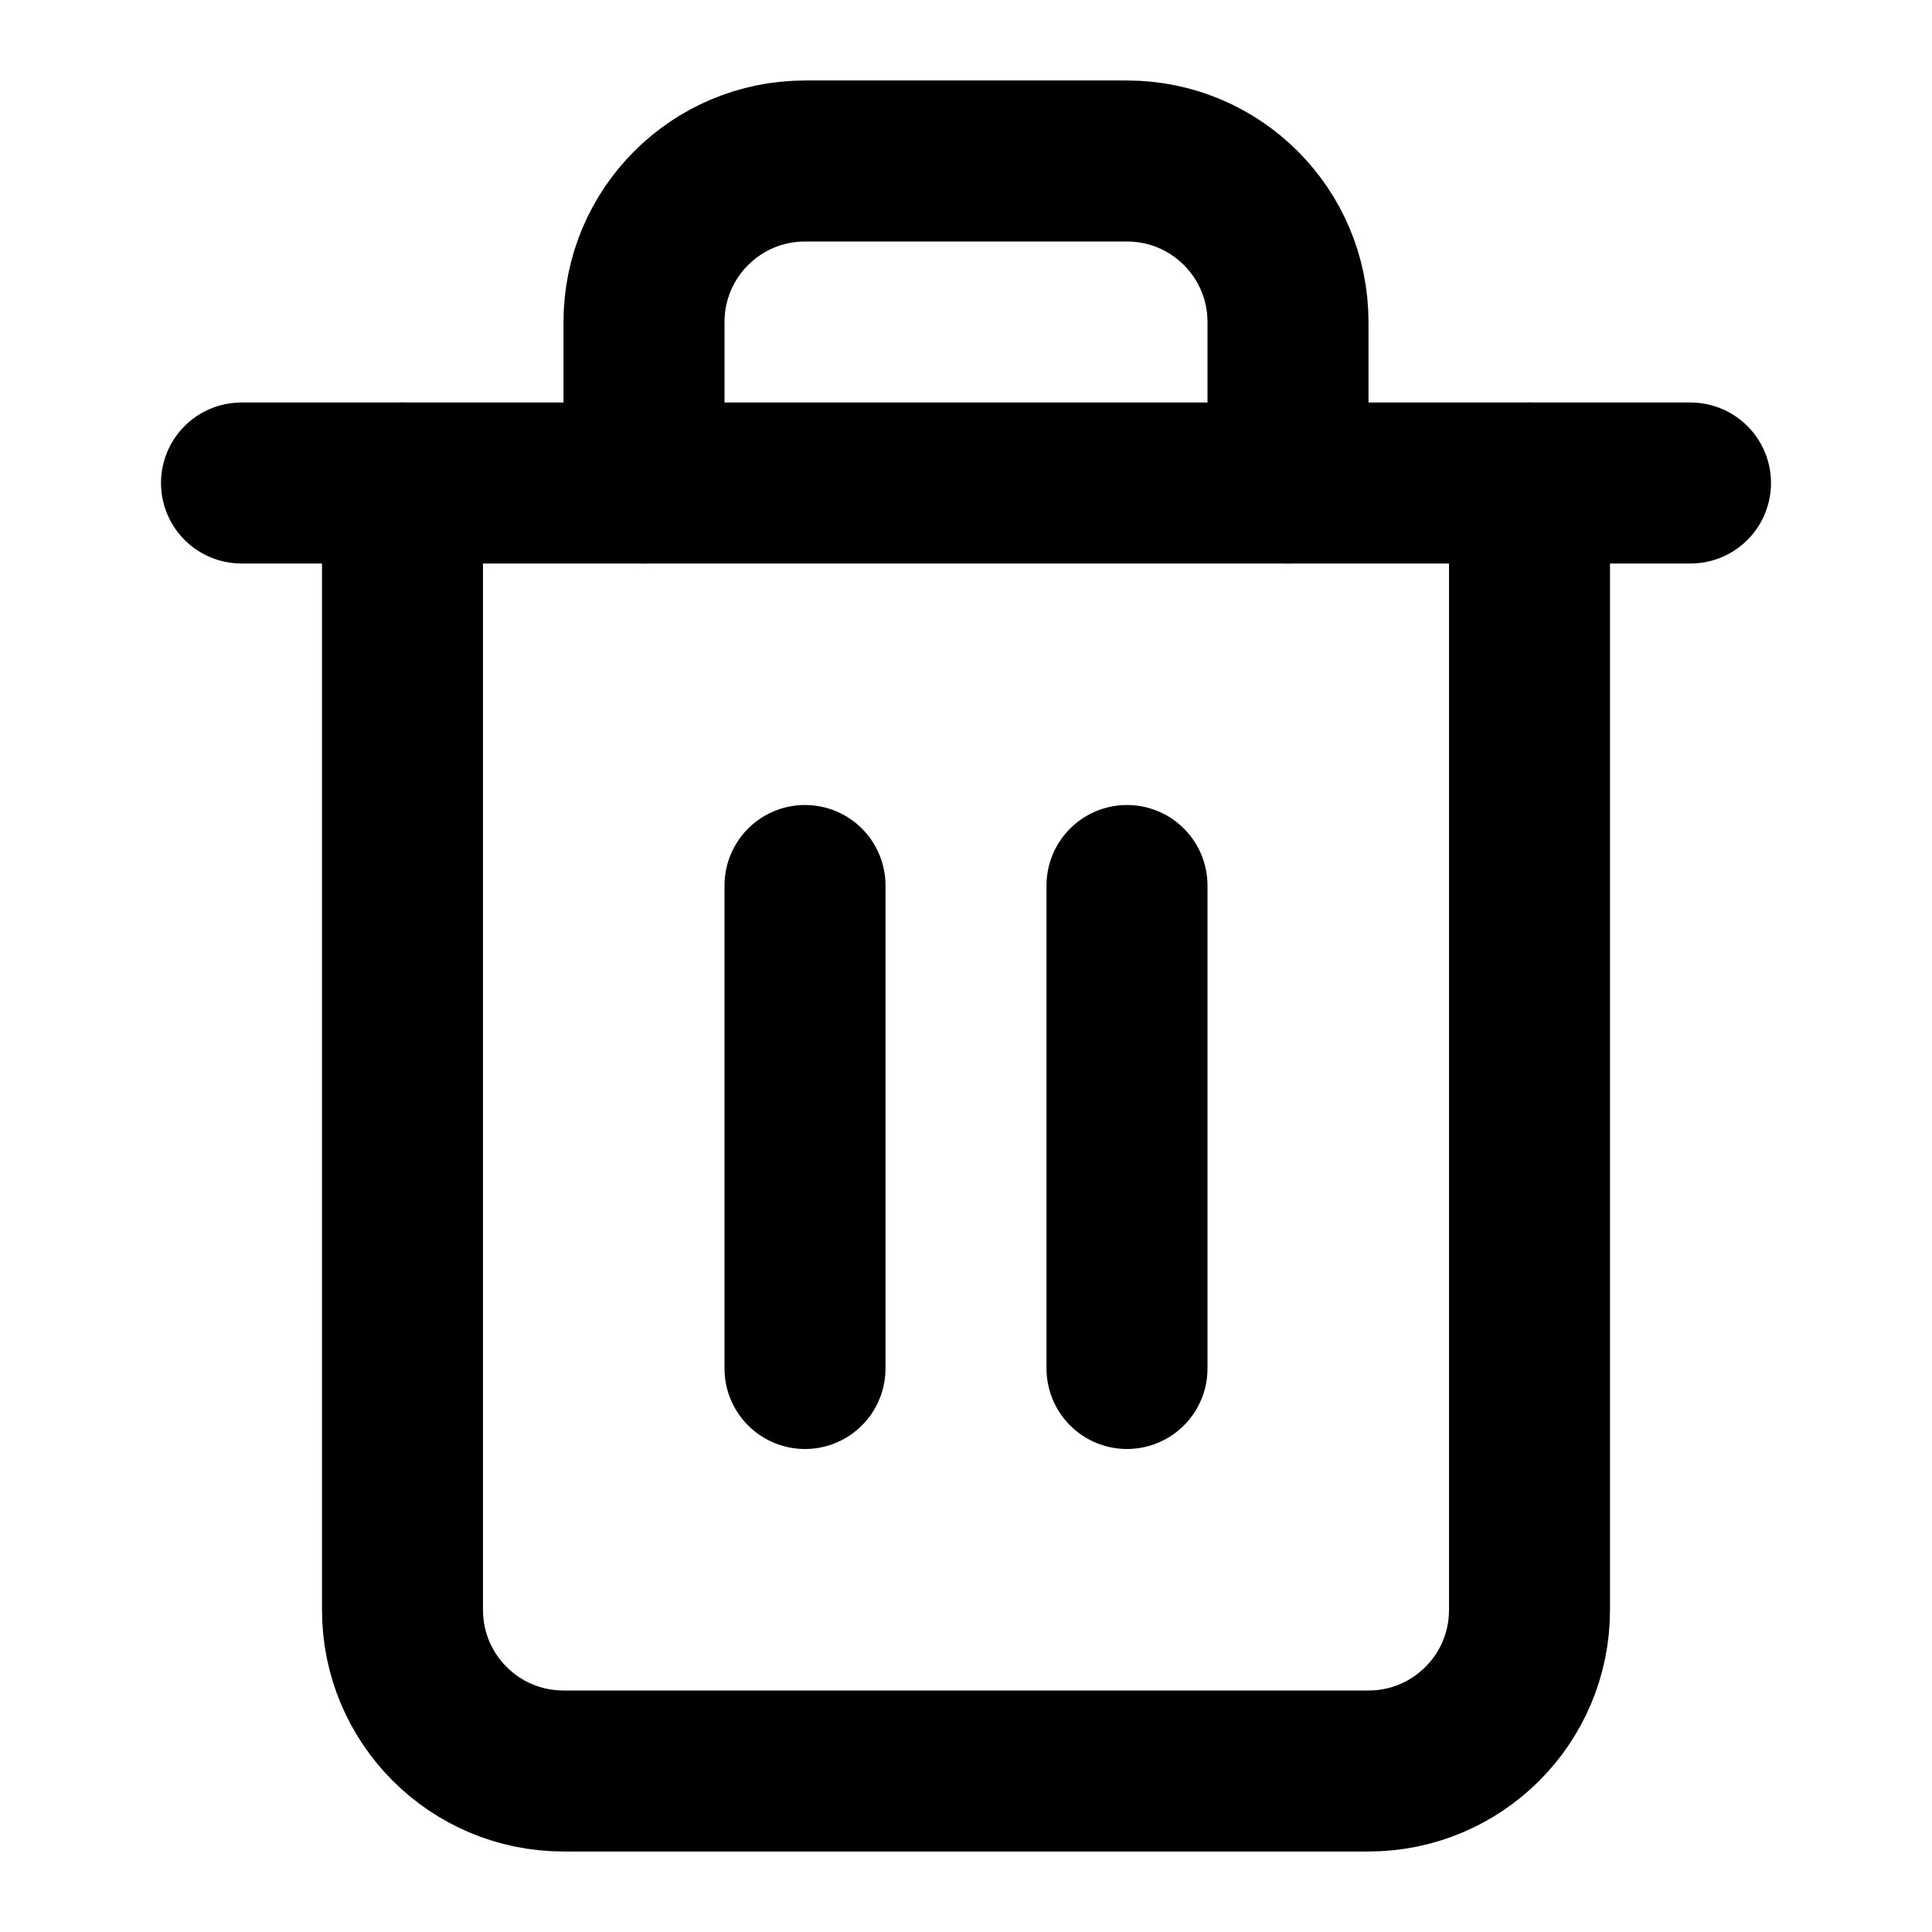
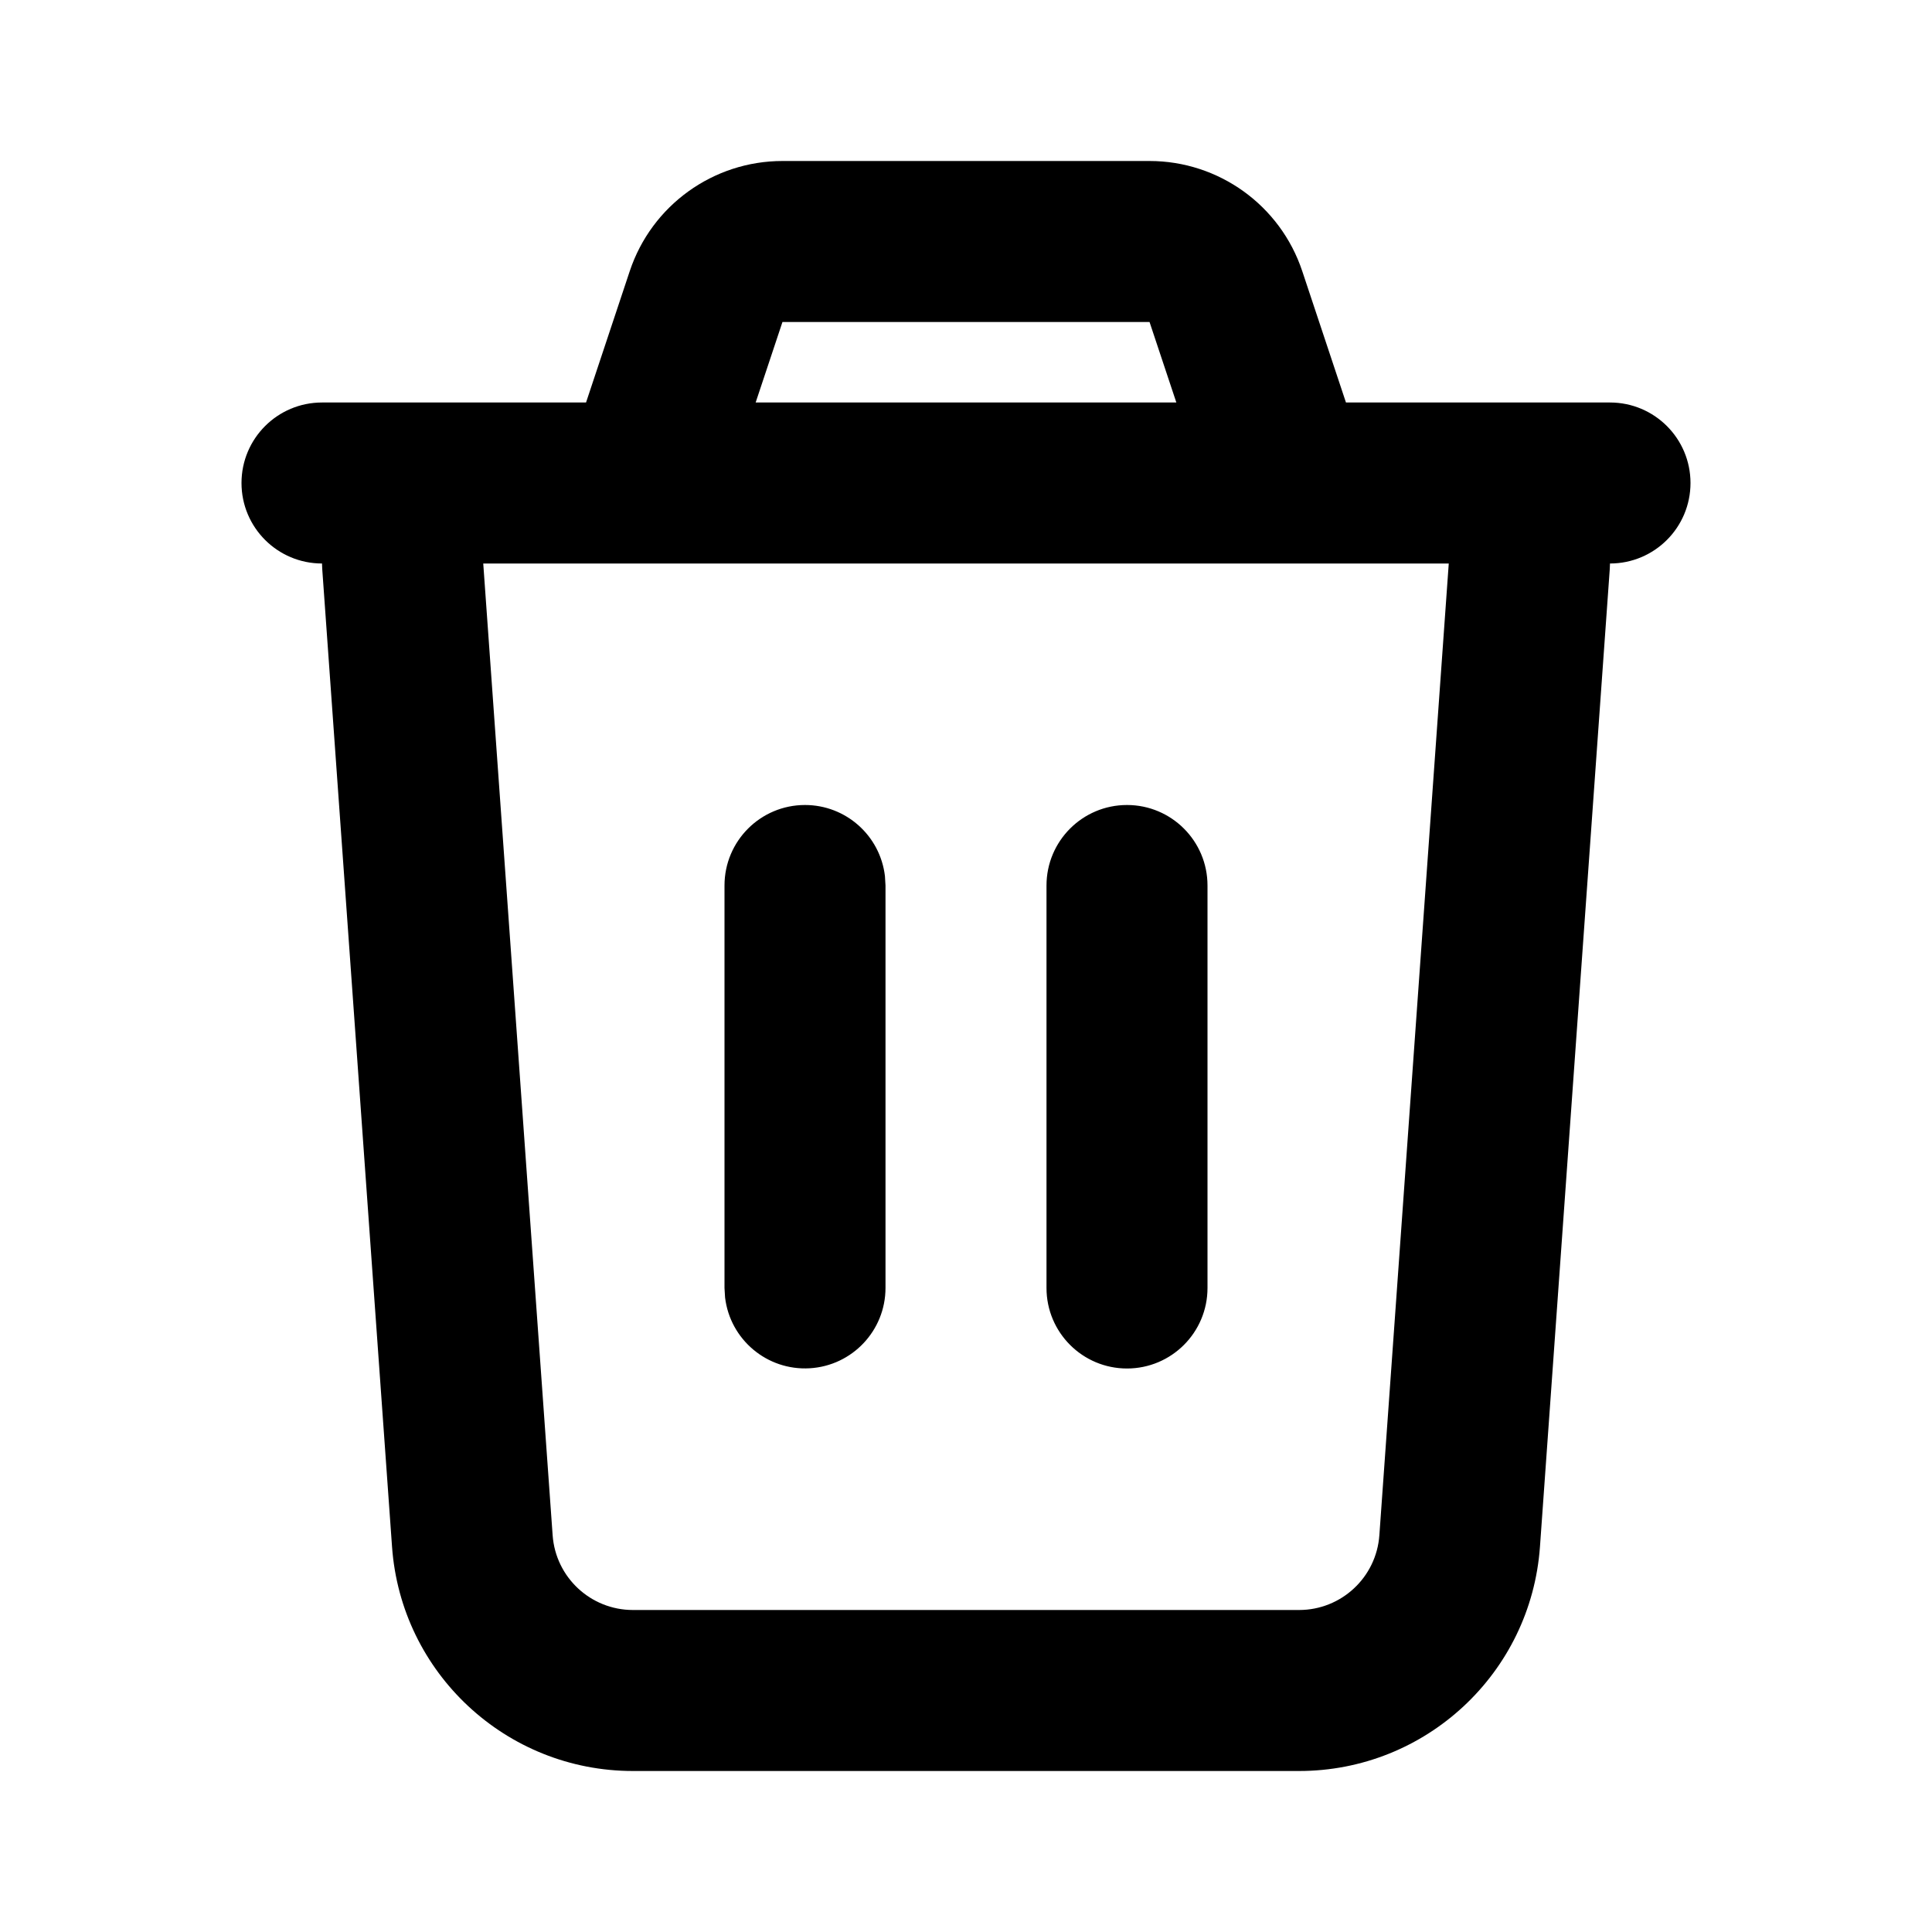
- <svg xmlns="http://www.w3.org/2000/svg" width="24" height="24" viewBox="0 0 24 24" fill="none" stroke="currentColor" stroke-width="2" stroke-linecap="round" stroke-linejoin="round">
-   <path d="M10 11v6" />
-   <path d="M14 11v6" />
-   <path d="M19 6v14a2 2 0 0 1-2 2H7a2 2 0 0 1-2-2V6" />
-   <path d="M3 6h18" />
-   <path d="M8 6V4a2 2 0 0 1 2-2h4a2 2 0 0 1 2 2v2" />
+ <svg xmlns="http://www.w3.org/2000/svg" width="24" height="24">
+   <g fill="none">
+     <path d="M24 0v24H0V0zM12.593 23.258l-.011.002-.071.035-.02.004-.014-.004-.071-.035c-.01-.004-.019-.001-.024.005l-.004.01-.017.428.005.02.01.013.104.074.015.004.012-.004.104-.074.012-.016.004-.017-.017-.427c-.002-.01-.009-.017-.017-.018m.265-.113-.013.002-.185.093-.01.01-.003.011.018.43.005.012.008.007.201.093c.012.004.023 0 .029-.008l.004-.014-.034-.614c-.003-.012-.01-.02-.02-.022m-.715.002a.023.023 0 0 0-.027.006l-.006.014-.034.614c0 .012.007.02.017.024l.015-.002.201-.093.01-.008.004-.011.017-.43-.003-.012-.01-.01z" />
+     <path fill="currentColor" d="M14.28 2a2 2 0 0 1 1.897 1.368L16.72 5H20a1 1 0 1 1 0 2l-.003.071-.867 12.143A3 3 0 0 1 16.138 22H7.862a3 3 0 0 1-2.992-2.786L4.003 7.07A1.01 1.01 0 0 1 4 7a1 1 0 0 1 0-2h3.28l.543-1.632A2 2 0 0 1 9.721 2zm3.717 5H6.003l.862 12.071a1 1 0 0 0 .997.929h8.276a1 1 0 0 0 .997-.929zM10 10a1 1 0 0 1 .993.883L11 11v5a1 1 0 0 1-1.993.117L9 16v-5a1 1 0 0 1 1-1m4 0a1 1 0 0 1 1 1v5a1 1 0 1 1-2 0v-5a1 1 0 0 1 1-1m.28-6H9.72l-.333 1h5.226z" />
+   </g>
</svg>
